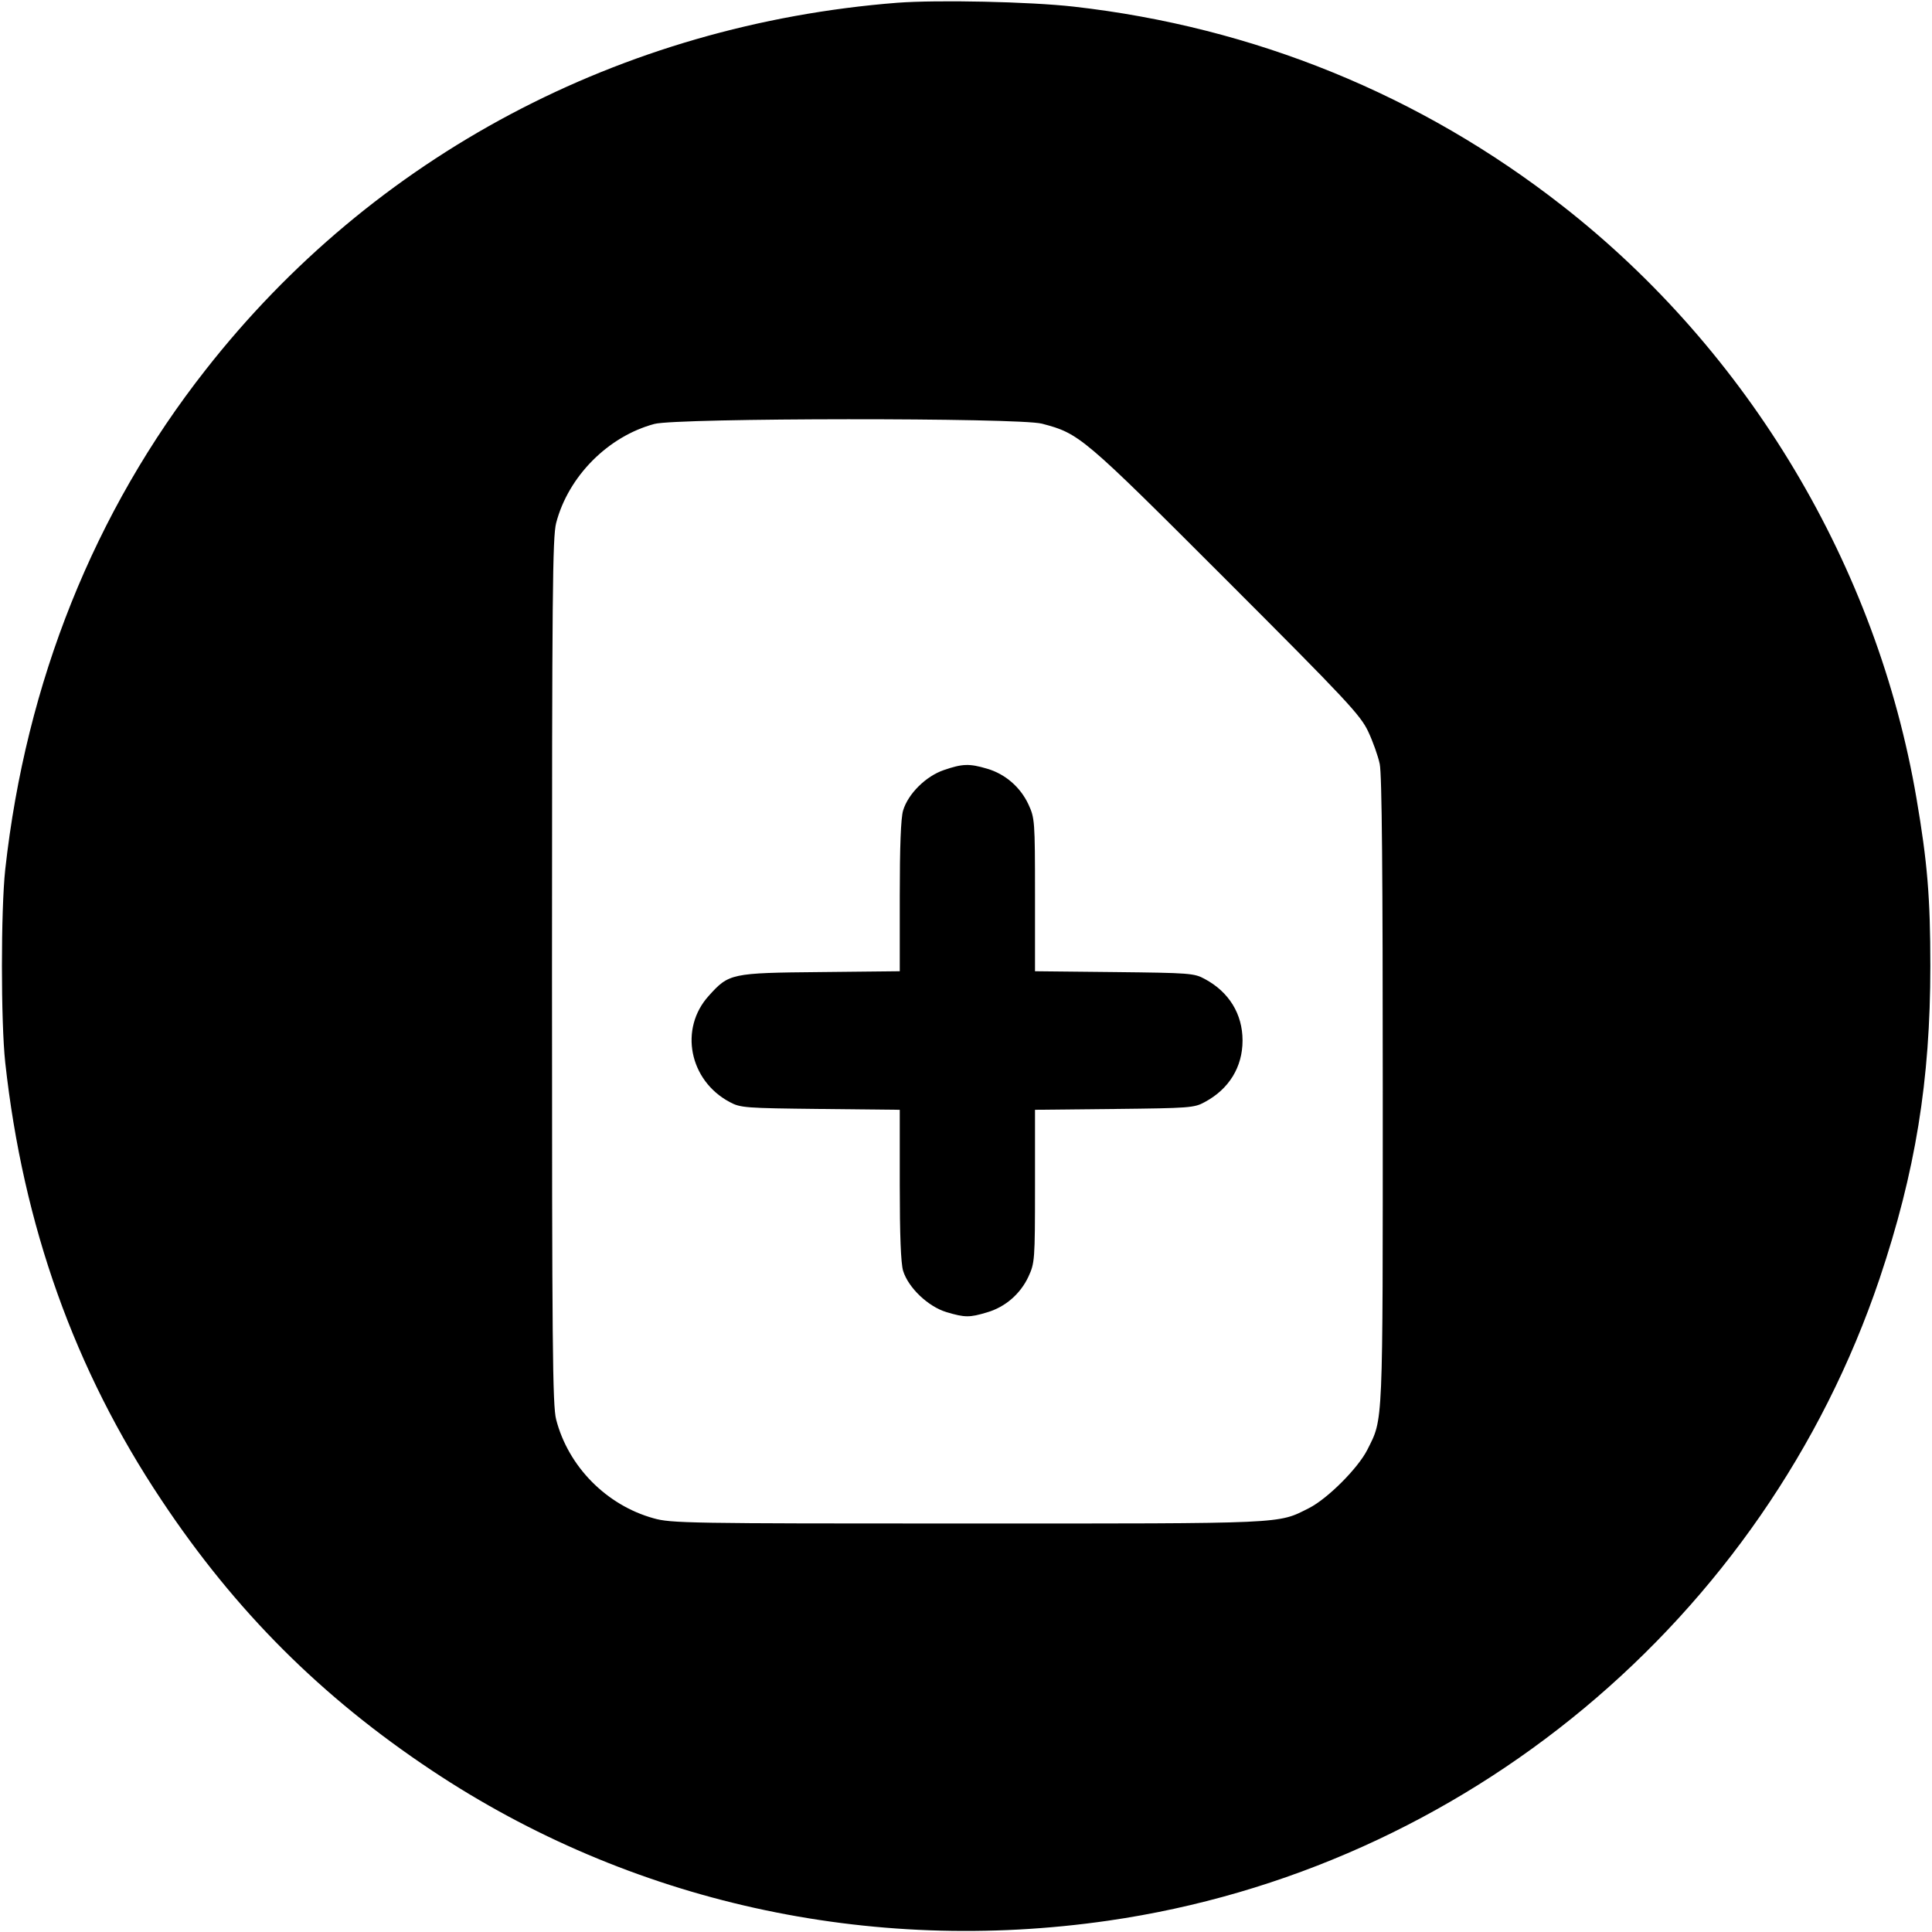
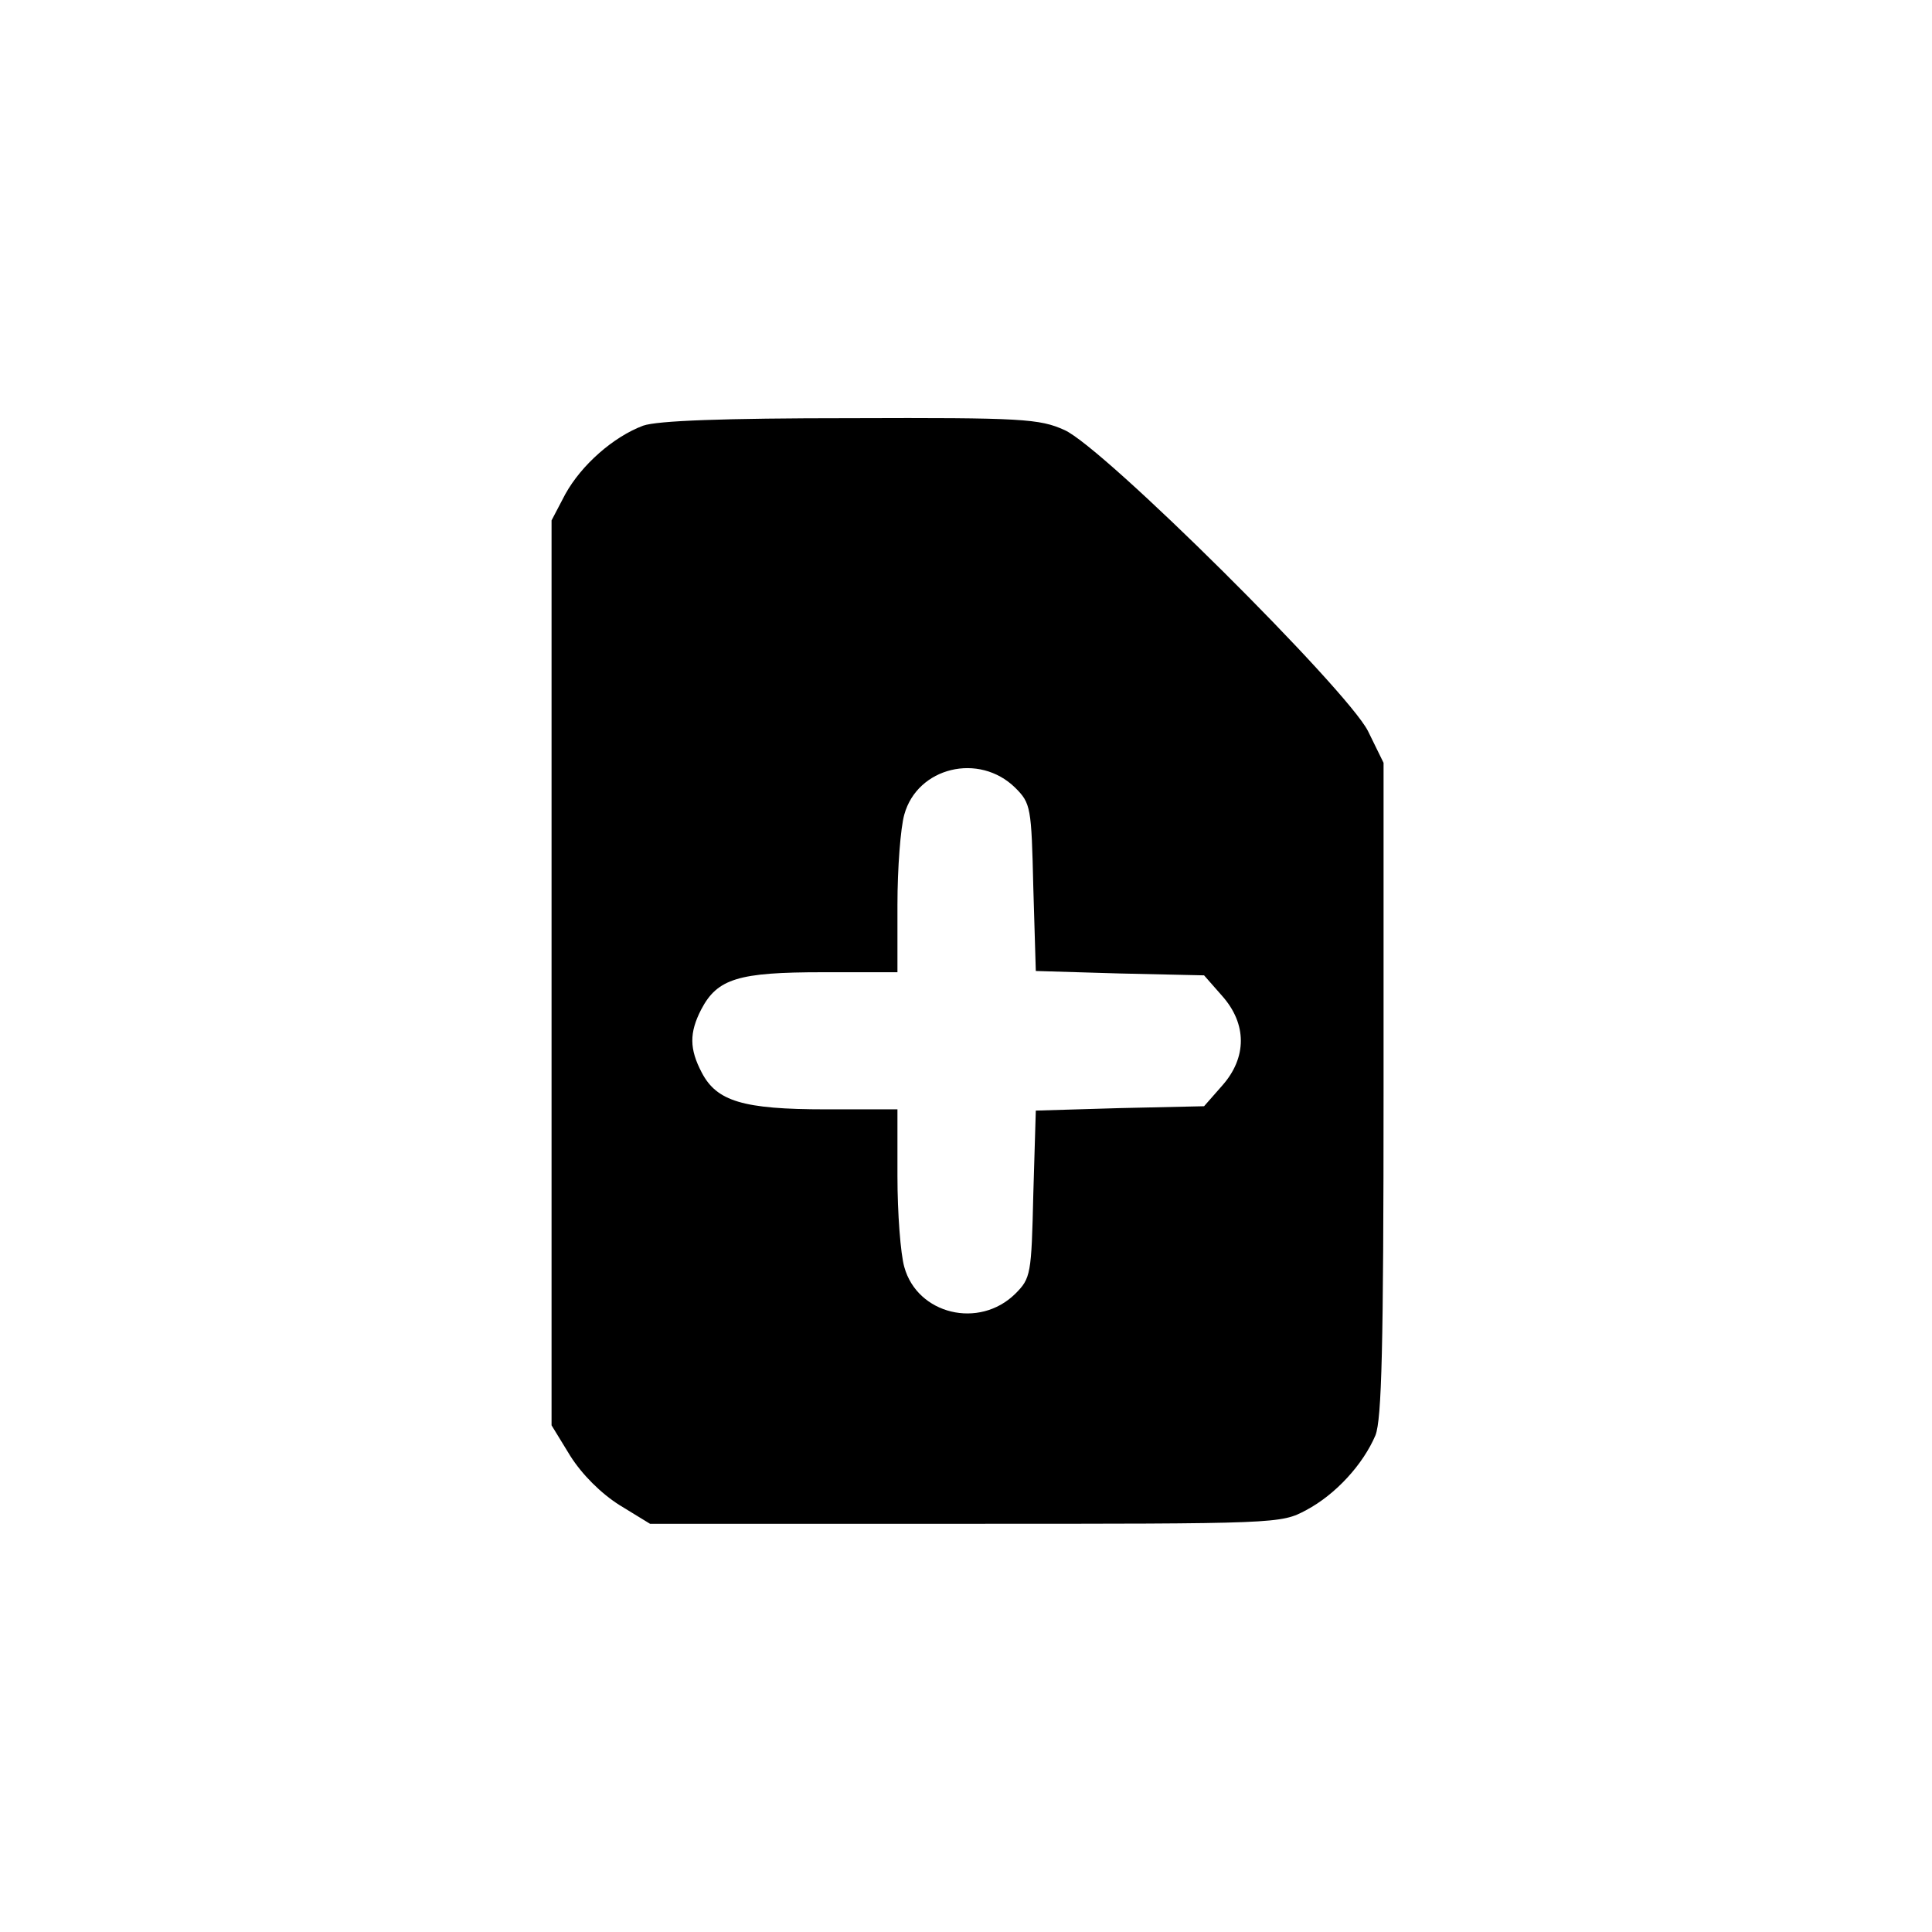
- <svg xmlns="http://www.w3.org/2000/svg" version="1.0" width="700pt" height="700pt" viewBox="0 0 700 700" preserveAspectRatio="xMidYMid meet">
-   <g transform="translate(0,700) scale(0.1,-0.1)" fill="#000000" stroke="none">
-     <path d="M3251 6990 c-1002 -79 -1898 -554 -2506 -1330 -404 -514 -651 -1132 -726 -1810 -16 -148 -16 -552 0 -700 65 -591 251 -1113 566 -1585 268 -403 580 -714 980 -980 717 -477 1584 -669 2450 -544 1290 186 2378 1092 2795 2326 130 387 184 718 184 1133 0 249 -11 378 -50 606 -143 842 -609 1622 -1284 2149 -513 401 -1116 647 -1770 721 -160 18 -492 25 -639 14z m524 -1525 c136 -36 145 -43 666 -564 440 -440 488 -492 516 -551 17 -36 36 -89 42 -118 8 -37 11 -399 11 -1185 0 -1233 2 -1184 -56 -1300 -34 -67 -144 -177 -211 -211 -115 -58 -73 -56 -1238 -56 -1012 0 -1074 1 -1137 19 -170 47 -309 187 -353 358 -13 50 -15 267 -15 1623 0 1374 2 1573 15 1625 44 169 188 314 356 359 83 22 1319 23 1404 1z" />
-     <path d="M3420 4210 c-65 -22 -130 -86 -148 -147 -8 -27 -12 -130 -12 -311 l0 -271 -287 -3 c-325 -3 -332 -5 -405 -86 -108 -119 -71 -307 76 -385 39 -21 56 -22 329 -25 l287 -3 0 -271 c0 -185 4 -284 12 -312 19 -62 91 -130 157 -150 67 -20 84 -20 147 -1 66 19 121 67 150 129 23 50 24 58 24 328 l0 277 288 3 c272 3 289 4 327 25 88 47 137 127 137 223 0 96 -49 176 -137 223 -38 21 -55 22 -327 25 l-288 3 0 277 c0 270 -1 278 -24 328 -29 62 -84 110 -150 129 -64 19 -89 18 -156 -5z" />
+ <svg xmlns="http://www.w3.org/2000/svg" version="1.0" width="310pt" height="310pt" viewBox="0 0 310 310" preserveAspectRatio="xMidYMid meet">
+   <g transform="translate(0,310) scale(0.1,-0.1)" fill="#000000" stroke="none">
+     <path d="M1032 2417 c-48 -18 -99 -63 -125 -110 l-22 -42 0 -726 0 -726 30 -49 c19 -30 49 -60 79 -79 l49 -30 506 0 c503 0 506 0 547 22 47 25 91 73 111 120 10 26 13 139 13 556 l0 523 -25 51 c-34 67 -424 455 -487 483 -40 18 -67 20 -343 19 -205 0 -310 -4 -333 -12z m597 -581 c25 -25 26 -31 29 -160 l4 -134 135 -4 135 -3 29 -33 c40 -45 40 -99 0 -144 l-29 -33 -135 -3 -135 -4 -4 -134 c-3 -129 -4 -135 -29 -160 -58 -57 -157 -33 -178 43 -6 21 -11 86 -11 146 l0 107 -115 0 c-133 0 -175 13 -199 59 -20 38 -20 64 -1 101 26 50 60 60 195 60 l120 0 0 108 c0 59 5 124 11 145 21 76 120 100 178 43z" />
  </g>
</svg>
